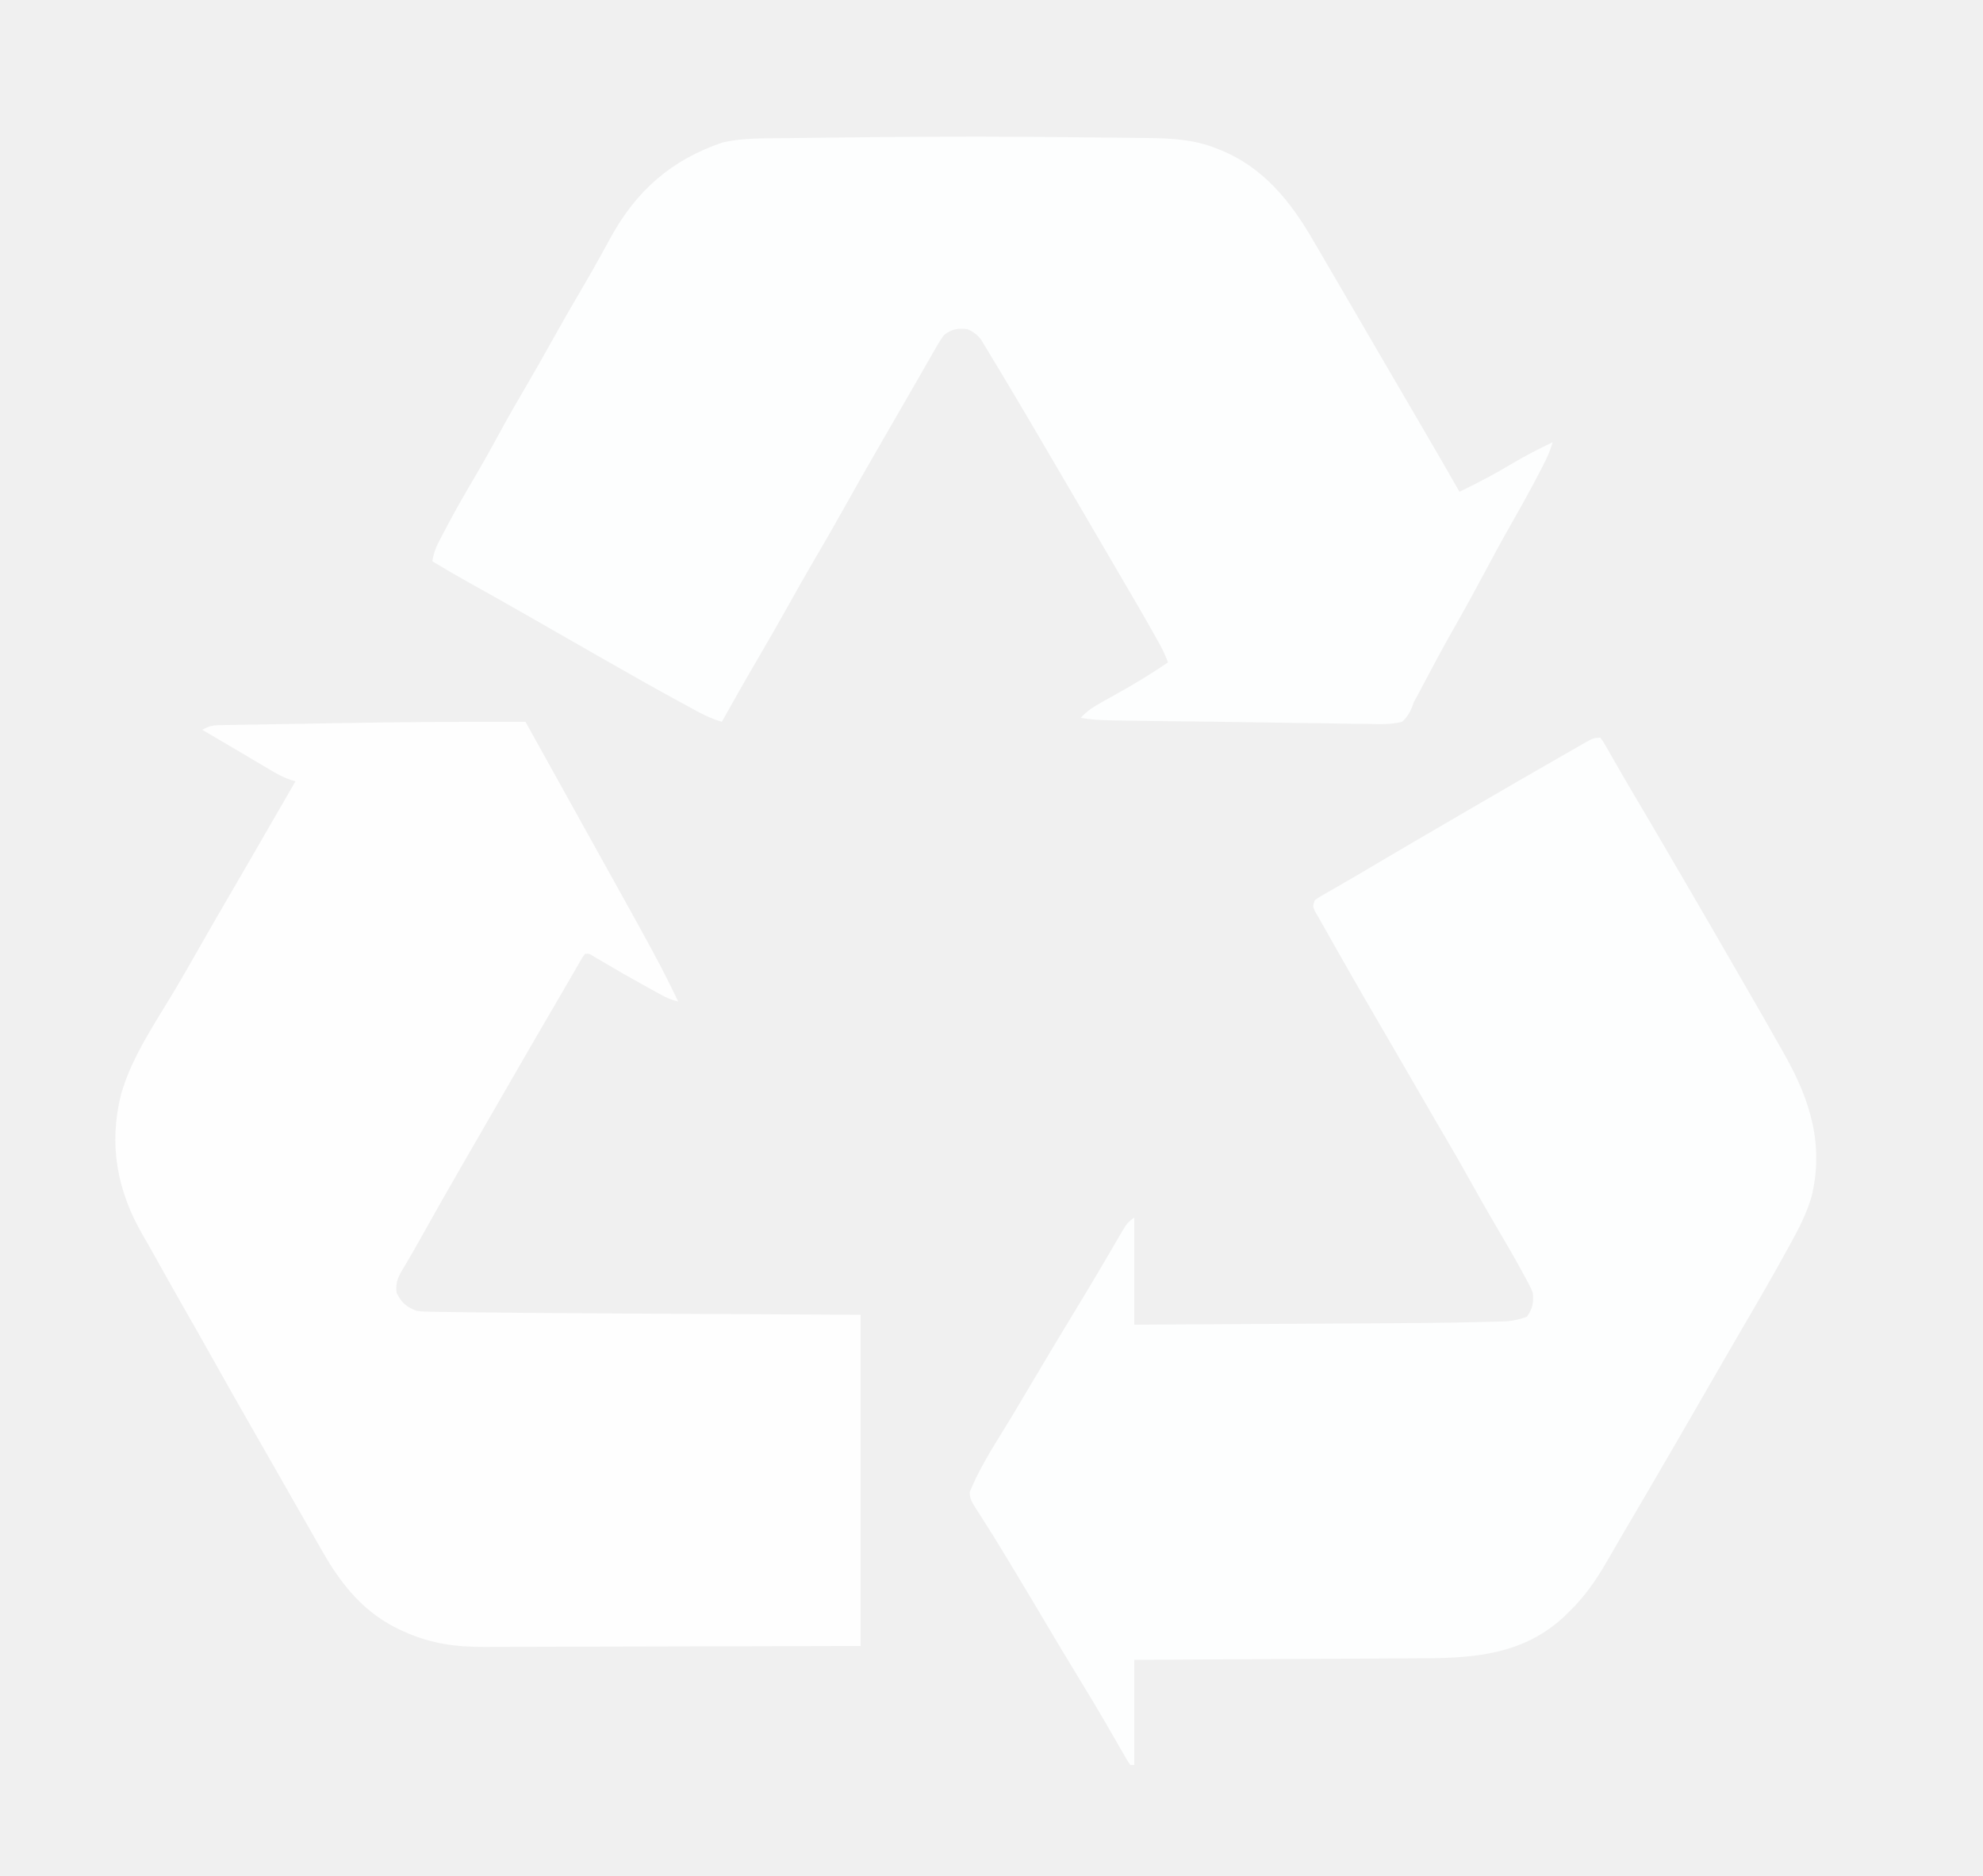
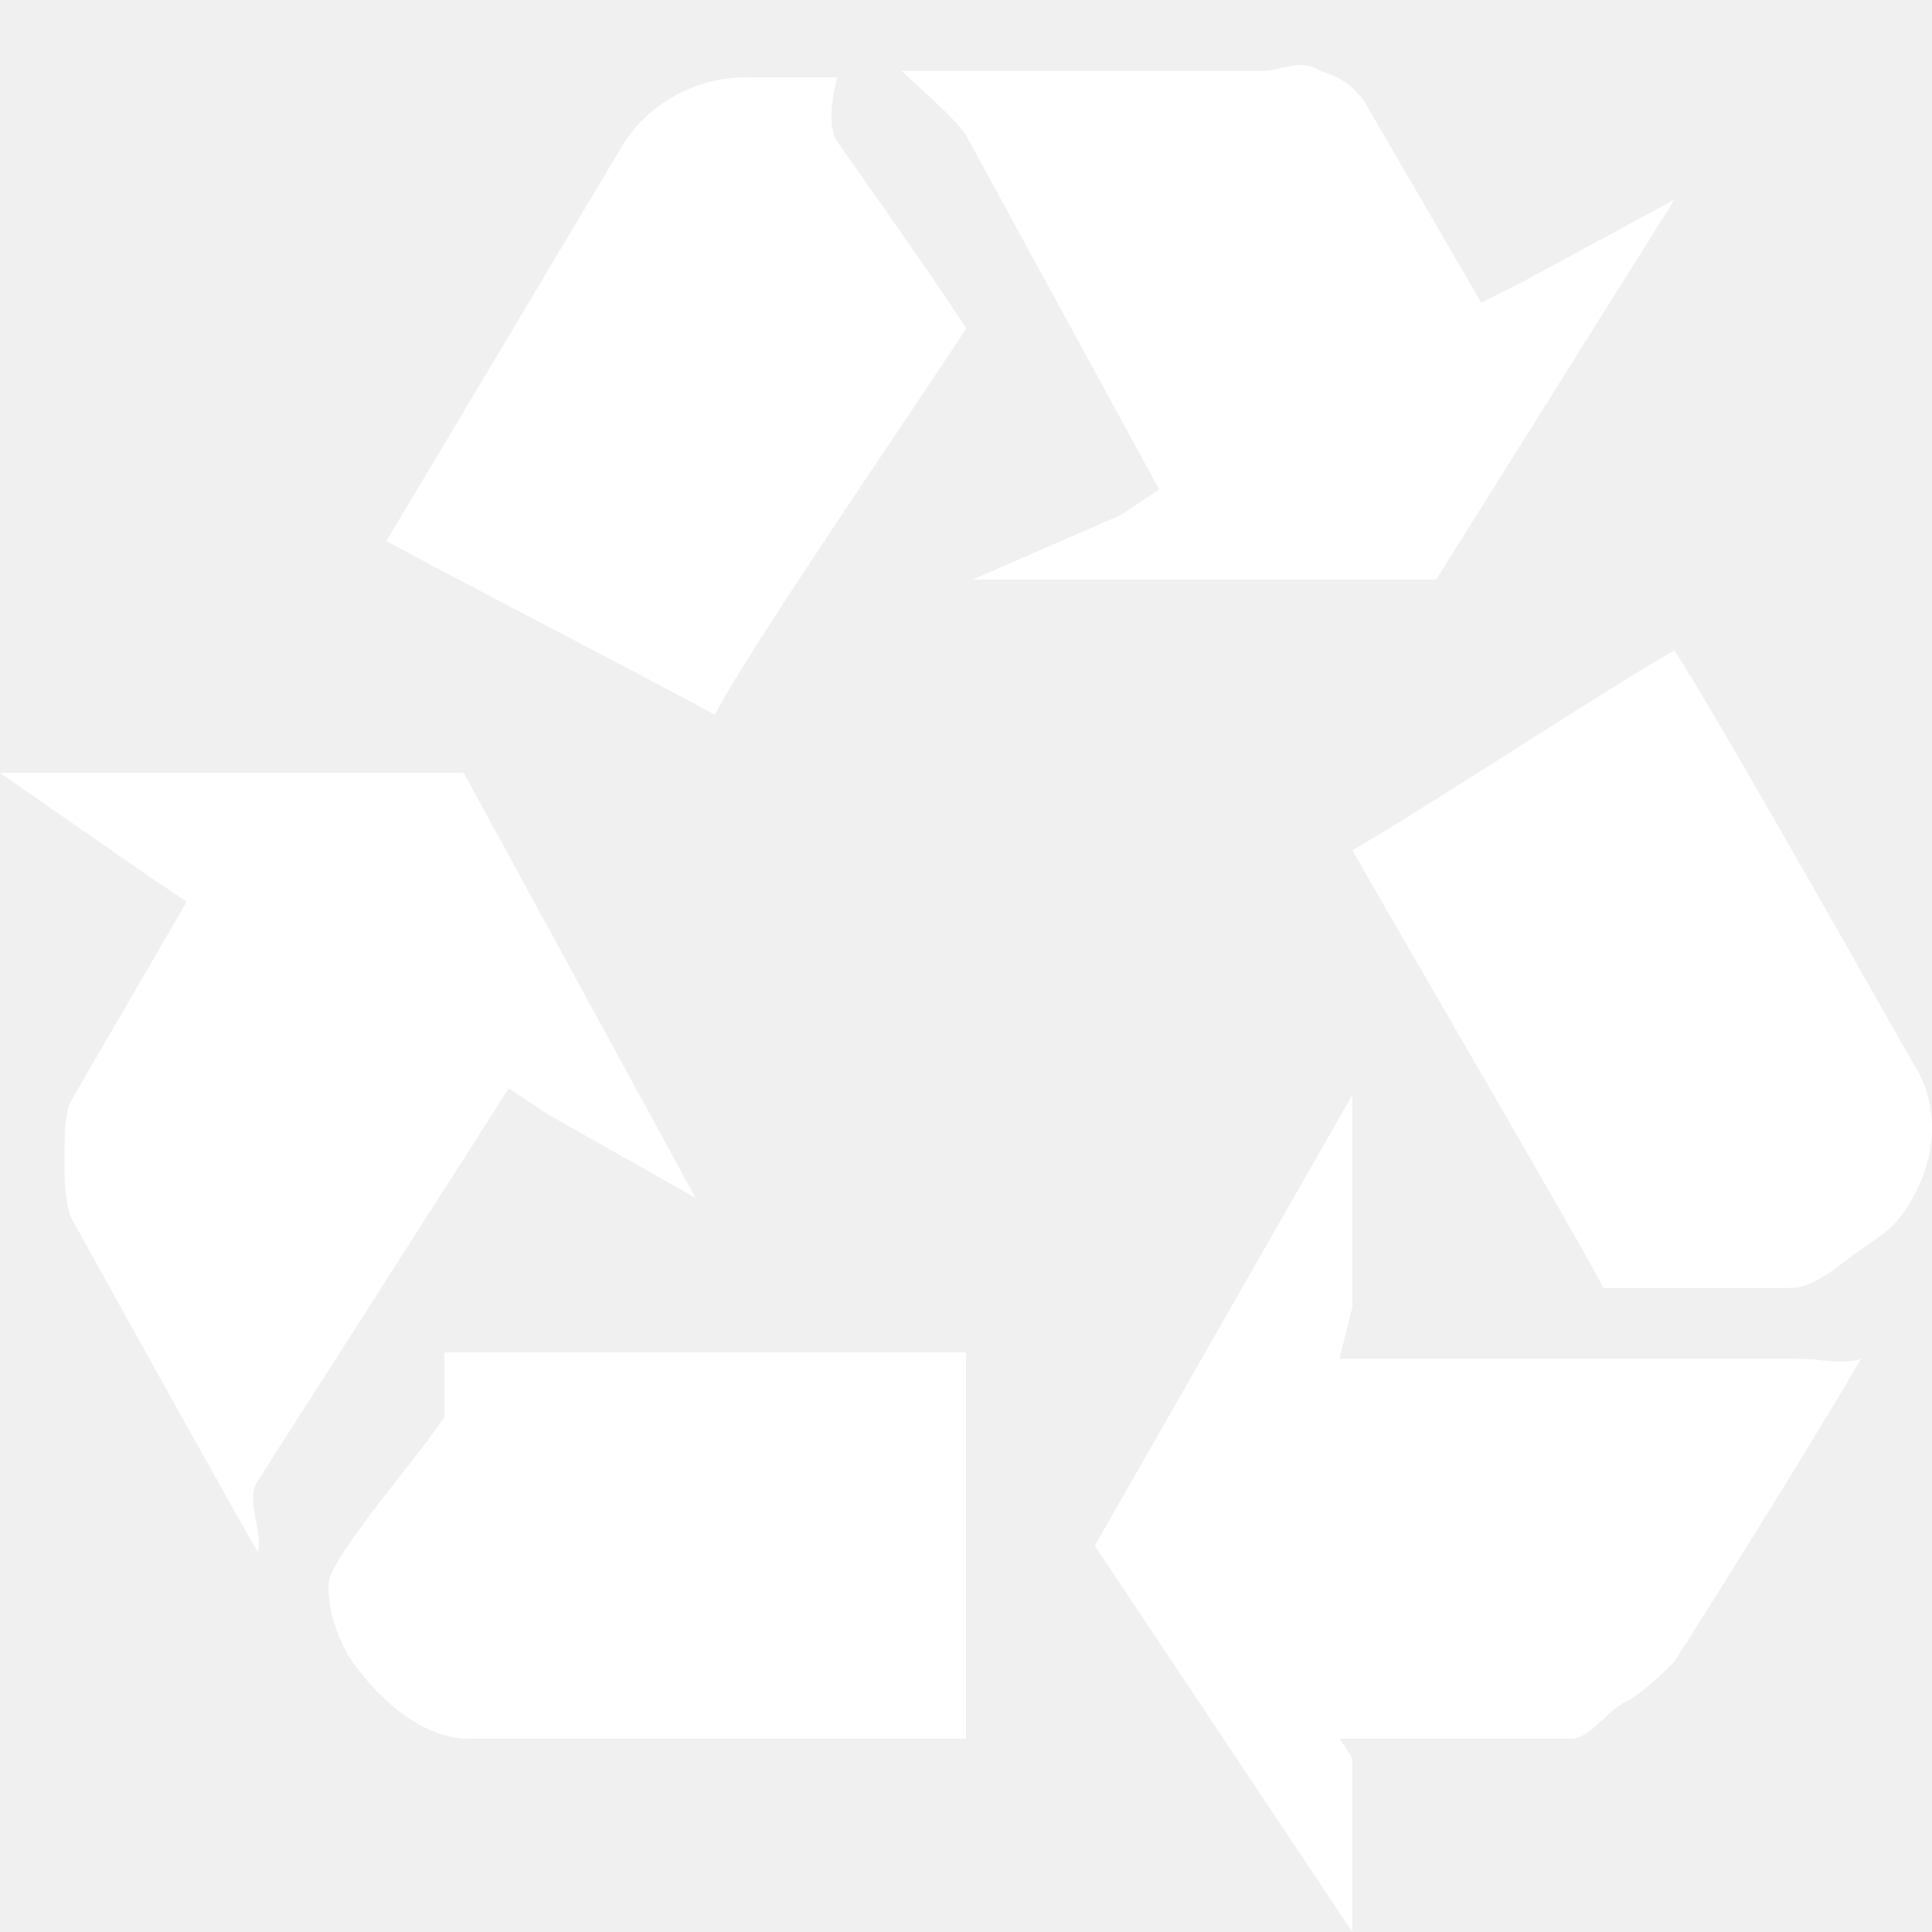
- <svg xmlns="http://www.w3.org/2000/svg" version="1.1" width="1000" height="946">
-   <path d="M0 0 C1.328 1.67 1.328 1.67 2.68 4.039 C3.189 4.918 3.699 5.797 4.224 6.703 C4.769 7.667 5.314 8.631 5.875 9.625 C7.05 11.662 8.226 13.698 9.402 15.734 C10.002 16.78 10.601 17.827 11.218 18.904 C13.914 23.588 16.677 28.23 19.438 32.875 C25.751 43.548 31.998 54.26 38.238 64.977 C39.98 67.965 41.724 70.951 43.469 73.938 C50.757 86.41 58.001 98.908 65.211 111.426 C67.731 115.802 70.257 120.174 72.789 124.543 C79.107 135.453 85.383 146.385 91.562 157.375 C92.122 158.366 92.682 159.358 93.258 160.379 C105.931 183.009 112.887 205.435 106.5 231.625 C103.992 239.952 100.187 247.429 96 255 C95.502 255.909 95.004 256.818 94.49 257.754 C87.066 271.266 79.359 284.61 71.562 297.91 C67.868 304.216 64.212 310.543 60.562 316.875 C59.941 317.954 59.319 319.032 58.678 320.144 C56.785 323.429 54.892 326.714 53 330 C44.005 345.618 34.985 361.221 25.885 376.778 C24.565 379.034 23.246 381.29 21.928 383.546 C17.961 390.335 13.984 397.119 9.994 403.894 C7.851 407.536 5.738 411.194 3.641 414.863 C-2.023 424.686 -7.783 433.128 -16 441 C-16.663 441.659 -17.325 442.317 -18.008 442.996 C-38.077 461.847 -62.293 464.104 -88.552 464.205 C-90.16 464.215 -91.768 464.225 -93.376 464.235 C-97.695 464.262 -102.015 464.283 -106.334 464.303 C-110.865 464.325 -115.396 464.353 -119.927 464.379 C-128.486 464.429 -137.046 464.474 -145.606 464.517 C-155.359 464.567 -165.113 464.622 -174.866 464.677 C-194.911 464.791 -214.955 464.897 -235 465 C-235 482.49 -235 499.98 -235 518 C-235.66 518 -236.32 518 -237 518 C-238.518 515.782 -238.518 515.782 -240.316 512.641 C-240.644 512.074 -240.972 511.507 -241.31 510.922 C-242.024 509.687 -242.735 508.449 -243.442 507.21 C-245.356 503.862 -247.295 500.527 -249.23 497.191 C-249.629 496.504 -250.027 495.817 -250.437 495.109 C-254.324 488.411 -258.336 481.795 -262.375 475.188 C-268.492 465.169 -274.522 455.102 -280.5 445 C-286.259 435.272 -292.049 425.564 -297.92 415.903 C-298.984 414.151 -300.047 412.398 -301.109 410.644 C-304.206 405.543 -307.326 400.463 -310.539 395.434 C-311.066 394.6 -311.594 393.767 -312.137 392.908 C-313.093 391.401 -314.061 389.902 -315.043 388.413 C-316.773 385.676 -318.01 383.701 -317.965 380.41 C-312.509 366.78 -303.889 354.232 -296.379 341.664 C-293.687 337.157 -291.009 332.643 -288.336 328.125 C-280.121 314.244 -271.852 300.401 -263.445 286.635 C-259.517 280.191 -255.643 273.719 -251.82 267.211 C-251.386 266.473 -250.952 265.735 -250.504 264.975 C-248.38 261.364 -246.261 257.75 -244.154 254.129 C-243.387 252.823 -242.619 251.517 -241.852 250.211 C-241.505 249.61 -241.159 249.01 -240.803 248.391 C-239.057 245.439 -237.915 243.943 -235 242 C-235 259.82 -235 277.64 -235 296 C-215.117 295.891 -195.234 295.779 -175.351 295.661 C-166.115 295.606 -156.879 295.552 -147.643 295.503 C-139.574 295.459 -131.506 295.413 -123.437 295.363 C-119.182 295.337 -114.926 295.312 -110.671 295.291 C-94.222 295.208 -77.774 295.074 -61.329 294.661 C-59.853 294.624 -58.377 294.591 -56.9 294.56 C-54.866 294.517 -52.831 294.46 -50.797 294.403 C-49.649 294.374 -48.501 294.344 -47.318 294.314 C-43.647 293.967 -40.471 293.245 -37 292 C-34.153 287.96 -33.525 284.86 -34 280 C-35.119 277.066 -36.605 274.369 -38.125 271.625 C-38.569 270.803 -39.013 269.982 -39.47 269.135 C-43.663 261.446 -48.091 253.891 -52.535 246.344 C-56.873 238.971 -61.09 231.538 -65.25 224.062 C-69.453 216.517 -73.704 209.012 -78.111 201.584 C-81.878 195.233 -85.566 188.837 -89.25 182.438 C-94.141 173.943 -99.054 165.462 -104 157 C-113.787 140.245 -123.508 123.452 -133.062 106.562 C-133.83 105.206 -133.83 105.206 -134.614 103.822 C-135.588 102.095 -136.558 100.365 -137.524 98.633 C-138.581 96.748 -139.654 94.873 -140.738 93.003 C-141.297 92.021 -141.857 91.039 -142.434 90.027 C-142.948 89.137 -143.463 88.246 -143.994 87.328 C-145 85 -145 85 -144 82 C-142.216 80.672 -142.216 80.672 -139.863 79.32 C-138.988 78.811 -138.112 78.301 -137.209 77.776 C-135.775 76.959 -135.775 76.959 -134.312 76.125 C-132.285 74.949 -130.258 73.774 -128.23 72.598 C-127.191 71.998 -126.151 71.399 -125.08 70.782 C-120.407 68.078 -115.767 65.318 -111.125 62.562 C-100.452 56.249 -89.74 50.002 -79.023 43.762 C-76.035 42.02 -73.049 40.276 -70.062 38.531 C-51.426 27.641 -32.737 16.842 -14 6.125 C-13.115 5.619 -12.231 5.113 -11.32 4.591 C-10.11 3.9 -10.11 3.9 -8.875 3.195 C-8.171 2.793 -7.467 2.391 -6.742 1.977 C-4.128 0.511 -3.11 0 0 0 Z " fill="#FDFEFE" transform="translate(807,372)" />
-   <path d="M0 0 C1.127 0.008 1.127 0.008 2.276 0.016 C14.001 0.101 25.725 0.215 37.449 0.348 C39.91 0.375 42.371 0.398 44.832 0.421 C48.712 0.458 52.592 0.504 56.472 0.558 C57.897 0.576 59.322 0.592 60.747 0.603 C72.502 0.705 84.17 1.334 95.188 5.75 C95.864 6.015 96.541 6.281 97.238 6.554 C119.04 15.355 132.707 32.354 144.188 52.188 C145.021 53.611 145.855 55.034 146.69 56.457 C148.758 59.984 150.815 63.518 152.868 67.053 C154.523 69.9 156.187 72.741 157.852 75.582 C160.686 80.426 163.511 85.276 166.331 90.129 C169.215 95.089 172.108 100.044 175 105 C176.167 107 177.333 109 178.5 111 C179.366 112.485 179.366 112.485 180.25 114 C182 117 183.75 120 185.5 123 C186.078 123.991 186.656 124.982 187.251 126.002 C188.413 127.994 189.575 129.986 190.737 131.978 C193.726 137.104 196.717 142.228 199.711 147.352 C205.857 157.873 211.991 168.4 218 179 C227.157 174.588 236.029 169.899 244.744 164.665 C251.325 160.74 258.089 157.308 265 154 C263.328 159.877 260.525 165.06 257.688 170.438 C257.156 171.452 256.624 172.466 256.075 173.511 C251.891 181.435 247.515 189.24 243.069 197.019 C238.746 204.609 234.6 212.288 230.5 220 C225.449 229.498 220.267 238.908 214.929 248.249 C209.845 257.186 205.005 266.247 200.199 275.336 C199.609 276.448 199.018 277.561 198.41 278.707 C197.896 279.681 197.382 280.656 196.852 281.659 C196.241 282.762 195.63 283.864 195 285 C194.695 285.852 194.39 286.704 194.075 287.582 C192.714 290.753 191.576 292.681 189 295 C183.102 296.466 177.306 296.186 171.266 296.012 C169.457 295.996 167.649 295.985 165.841 295.977 C160.982 295.945 156.126 295.852 151.268 295.747 C146.234 295.648 141.199 295.605 136.165 295.556 C127.018 295.46 117.873 295.315 108.728 295.15 C99.834 294.991 90.941 294.888 82.047 294.798 C70.028 294.674 58.01 294.527 45.992 294.316 C44.867 294.3 43.742 294.283 42.583 294.266 C37.298 294.164 32.21 293.91 27 293 C30.044 289.665 33.157 287.581 37.094 285.391 C37.681 285.06 38.268 284.73 38.874 284.389 C40.746 283.336 42.622 282.292 44.5 281.25 C53.608 276.182 62.412 270.927 71 265 C69.851 262.035 68.653 259.198 67.109 256.418 C66.737 255.746 66.365 255.074 65.981 254.382 C65.575 253.658 65.169 252.934 64.75 252.188 C64.315 251.409 63.881 250.631 63.433 249.829 C58.013 240.173 52.402 230.626 46.801 221.075 C44.493 217.134 42.193 213.188 39.894 209.242 C33.459 198.197 27.001 187.165 20.532 176.139 C19.809 174.906 19.086 173.674 18.363 172.441 C18.004 171.828 17.644 171.215 17.274 170.584 C14.734 166.255 12.2 161.923 9.668 157.59 C2.788 145.821 -4.12 134.07 -11.125 122.375 C-11.716 121.387 -12.307 120.398 -12.917 119.38 C-14.599 116.579 -16.299 113.79 -18 111 C-18.597 109.995 -19.193 108.99 -19.808 107.954 C-20.703 106.48 -20.703 106.48 -21.617 104.977 C-22.147 104.093 -22.676 103.21 -23.222 102.299 C-25.247 99.681 -27.032 98.435 -30 97 C-35.105 96.453 -37.964 96.839 -42 100 C-44.215 103.041 -46.031 106.287 -47.875 109.562 C-48.435 110.534 -48.996 111.506 -49.573 112.507 C-50.774 114.592 -51.969 116.681 -53.16 118.772 C-54.979 121.964 -56.815 125.145 -58.656 128.324 C-61.169 132.664 -63.676 137.008 -66.176 141.355 C-68.708 145.758 -71.247 150.156 -73.793 154.551 C-80.557 166.231 -87.233 177.954 -93.801 189.746 C-98.347 197.887 -103.03 205.941 -107.75 213.981 C-111.923 221.106 -115.985 228.286 -120 235.5 C-125.152 244.757 -130.428 253.931 -135.79 263.068 C-141.984 273.642 -148.003 284.314 -154 295 C-158.071 293.737 -161.718 292.227 -165.465 290.199 C-166.5 289.641 -167.535 289.083 -168.601 288.508 C-169.702 287.907 -170.803 287.307 -171.938 286.688 C-173.67 285.748 -173.67 285.748 -175.438 284.789 C-186.704 278.665 -197.867 272.361 -209 266 C-211.225 264.73 -213.451 263.461 -215.676 262.191 C-224.571 257.114 -233.462 252.027 -242.349 246.935 C-245.295 245.248 -248.241 243.561 -251.188 241.875 C-251.763 241.545 -252.339 241.216 -252.933 240.876 C-262.473 235.418 -272.049 230.028 -281.657 224.691 C-287.845 221.245 -293.95 217.684 -300 214 C-299.412 210.402 -298.45 207.554 -296.77 204.324 C-296.071 202.977 -296.071 202.977 -295.357 201.603 C-294.848 200.641 -294.338 199.679 -293.812 198.688 C-293.015 197.17 -293.015 197.17 -292.201 195.621 C-287.76 187.253 -283.032 179.07 -278.214 170.915 C-274.34 164.345 -270.616 157.715 -267 151 C-262.298 142.28 -257.373 133.711 -252.352 125.172 C-248.141 117.998 -244.044 110.769 -240 103.5 C-234.869 94.28 -229.614 85.142 -224.263 76.048 C-221.208 70.84 -218.21 65.608 -215.289 60.324 C-214.675 59.215 -214.062 58.106 -213.43 56.963 C-212.269 54.857 -211.115 52.748 -209.969 50.635 C-196.917 26.943 -179.287 11.591 -153.777 2.902 C-143.657 0.485 -133.104 0.8 -122.754 0.684 C-121.164 0.663 -119.574 0.642 -117.984 0.62 C-113.728 0.565 -109.472 0.515 -105.217 0.467 C-102.543 0.437 -99.87 0.406 -97.196 0.374 C-64.797 -0.006 -32.402 -0.23 0 0 Z " fill="#FDFEFE" transform="translate(518,69)" />
-   <path d="M0 0 C2.483 4.469 4.965 8.938 7.448 13.407 C7.882 14.187 8.315 14.967 8.761 15.77 C9.541 17.173 10.32 18.576 11.099 19.978 C12.549 22.588 13.999 25.198 15.449 27.808 C16.667 30.001 17.886 32.194 19.104 34.387 C22.313 40.164 25.522 45.94 28.734 51.715 C67.27 121.011 67.27 121.011 77 141 C73.822 140.345 71.305 139.221 68.465 137.664 C67.582 137.182 66.698 136.699 65.788 136.202 C64.377 135.421 64.377 135.421 62.938 134.625 C61.97 134.094 61.002 133.563 60.005 133.017 C52.537 128.901 45.146 124.66 37.816 120.303 C37.078 119.868 36.339 119.433 35.578 118.984 C34.933 118.6 34.287 118.215 33.622 117.819 C32.005 116.85 32.005 116.85 30 117 C28.706 118.708 28.706 118.708 27.453 120.969 C26.945 121.837 26.438 122.706 25.915 123.601 C25.365 124.557 24.816 125.514 24.25 126.5 C23.674 127.49 23.097 128.481 22.503 129.501 C21.28 131.605 20.059 133.711 18.841 135.818 C17.088 138.848 15.324 141.871 13.555 144.891 C5.606 158.464 -2.257 172.087 -10.109 185.718 C-12.613 190.064 -15.12 194.41 -17.627 198.755 C-18.876 200.919 -20.124 203.083 -21.373 205.247 C-24.505 210.679 -27.642 216.109 -30.785 221.535 C-38.234 234.401 -45.589 247.314 -52.812 260.309 C-54.794 263.867 -56.807 267.401 -58.875 270.91 C-59.302 271.643 -59.73 272.375 -60.17 273.13 C-60.941 274.446 -61.721 275.755 -62.513 277.057 C-64.729 280.865 -65.52 283.609 -65 288 C-62.476 292.952 -60.115 294.964 -55 297 C-52.058 297.445 -49.149 297.475 -46.177 297.492 C-45.276 297.508 -44.376 297.525 -43.449 297.542 C-40.367 297.593 -37.285 297.623 -34.203 297.652 C-31.935 297.684 -29.667 297.717 -27.399 297.75 C-19.266 297.861 -11.133 297.933 -3 298 C-1.391 298.014 0.218 298.027 1.828 298.041 C29.968 298.275 58.109 298.42 86.25 298.562 C127.211 298.779 127.211 298.779 169 299 C169 354.11 169 409.22 169 466 C117.694 466.161 117.694 466.161 96.15 466.195 C81.291 466.219 66.431 466.247 51.572 466.302 C40.748 466.342 29.925 466.367 19.101 466.376 C13.375 466.382 7.648 466.394 1.922 466.423 C-3.479 466.45 -8.878 466.458 -14.278 466.452 C-16.251 466.454 -18.223 466.461 -20.195 466.477 C-34.873 466.586 -47.724 464.888 -61.25 458.75 C-61.914 458.451 -62.578 458.152 -63.263 457.844 C-81.015 449.559 -92.519 435.577 -102 419 C-102.572 418.009 -103.144 417.019 -103.733 415.998 C-107.465 409.533 -111.164 403.051 -114.846 396.558 C-118.219 390.61 -121.611 384.673 -125.007 378.737 C-126.003 376.995 -126.999 375.252 -127.994 373.51 C-131.01 368.229 -134.028 362.95 -137.051 357.673 C-144.428 344.797 -151.76 331.898 -158.993 318.941 C-162.625 312.439 -166.295 305.96 -170 299.5 C-175.623 289.694 -181.161 279.841 -186.66 269.965 C-188.719 266.271 -190.805 262.596 -192.934 258.941 C-205.921 236.507 -210.288 213.438 -204 188 C-198.557 168.539 -185.827 150.534 -175.668 133.266 C-171.719 126.544 -167.857 119.774 -164 113 C-158.464 103.283 -152.873 93.601 -147.225 83.948 C-141.026 73.348 -134.899 62.705 -128.768 52.065 C-124.522 44.704 -120.261 37.352 -116 30 C-117.323 29.595 -117.323 29.595 -118.673 29.182 C-121.803 28.07 -124.387 26.781 -127.238 25.094 C-128.216 24.519 -129.194 23.944 -130.201 23.352 C-131.228 22.741 -132.255 22.13 -133.312 21.5 C-134.369 20.877 -135.425 20.254 -136.514 19.613 C-138.656 18.349 -140.797 17.084 -142.936 15.815 C-146.537 13.682 -150.145 11.562 -153.755 9.443 C-156.839 7.633 -159.919 5.817 -163 4 C-160.105 2.359 -157.991 1.741 -154.673 1.684 C-153.812 1.664 -152.952 1.644 -152.066 1.624 C-151.129 1.613 -150.191 1.601 -149.226 1.589 C-148.231 1.57 -147.236 1.55 -146.211 1.529 C-142.898 1.466 -139.584 1.416 -136.27 1.367 C-133.926 1.326 -131.583 1.284 -129.24 1.241 C-124.291 1.153 -119.342 1.071 -114.393 0.995 C-108.208 0.899 -102.023 0.791 -95.839 0.679 C-63.89 0.102 -31.953 -0.124 0 0 Z " fill="#FEFEFE" transform="translate(265,364)" />
+ <svg xmlns="http://www.w3.org/2000/svg" version="1.1" id="Icons" x="0px" y="0px" width="30px" height="30px" viewBox="0 0 30 30" enable-background="new 0 0 30 30" xml:space="preserve">
+   <g>
+     <path fill="#FFFFFF" d="M0,12l2.3,1.6L2.9,14l-1.8,3.1C1,17.3,1,17.7,1,18s0,0.6,0.1,0.9c0,0,1.6,2.9,2.9,5.2c0.1-0.3-0.2-0.8,0-1.1l3.9-6.1   l0.6,0.4l2.3,1.3L7.2,12H0z" />
+     <path fill="#FFFFFF" d="M6.9,22c-0.3,0.5-1.8,2.2-1.8,2.6s0.1,0.7,0.3,1.1C5.8,26.3,6.5,27,7.3,27c0,0,6.6,0,7.7,0c0-1,0-4.9,0-6   c-1.1,0-7.4,0-8.1,0C6.9,21,6.9,22,6.9,22z" />
+     <path fill="#FFFFFF" d="M26,3.1l-2.4,1.3L23,4.7l-1.8-3.1c-0.2-0.3-0.4-0.4-0.7-0.5c-0.3-0.2-0.6,0-0.9,0c0,0-3,0-5.6,0c0.2,0.2,0.8,0.7,1,1l3,5.5   L17.4,8l-2.3,1h7.2L26,3.1L26,3.1z" />
+     <path fill="#FFFFFF" d="M15,5.1c-0.3-0.5-2-2.9-2-2.9c-0.2-0.3,0-1,0-1s-1.3,0-1.4,0c-0.8,0-1.5,0.4-1.9,1c0,0-3.1,5.2-3.7,6.2   c0.9,0.5,4.2,2.2,5.1,2.7C11.6,10.1,14.7,5.6,15,5.1z" />
+     <path fill="#FFFFFF" d="M21,30v-2.7L20.8,27h3.6c0.3,0,0.6-0.5,0.9-0.6c0.3-0.2,0.5-0.4,0.7-0.6c0,0,1.6-2.5,2.9-4.7c-0.3,0.1-0.6,0-1,0h-7.1   l0.2-0.8V17l-4,7L21,30z" />
+     <path fill="#FFFFFF" d="M24.9,20c0.6,0,2.9,0,2.9,0c0.4,0,0.8-0.4,1.1-0.6c0.3-0.2,0.6-0.4,0.8-0.8c0.4-0.7,0.4-1.5,0-2.1c0,0-3.1-5.5-3.7-6.4   c-0.9,0.5-4.1,2.6-5,3.1C21.5,14.1,24.6,19.4,24.9,20z" />
+   </g>
</svg>
